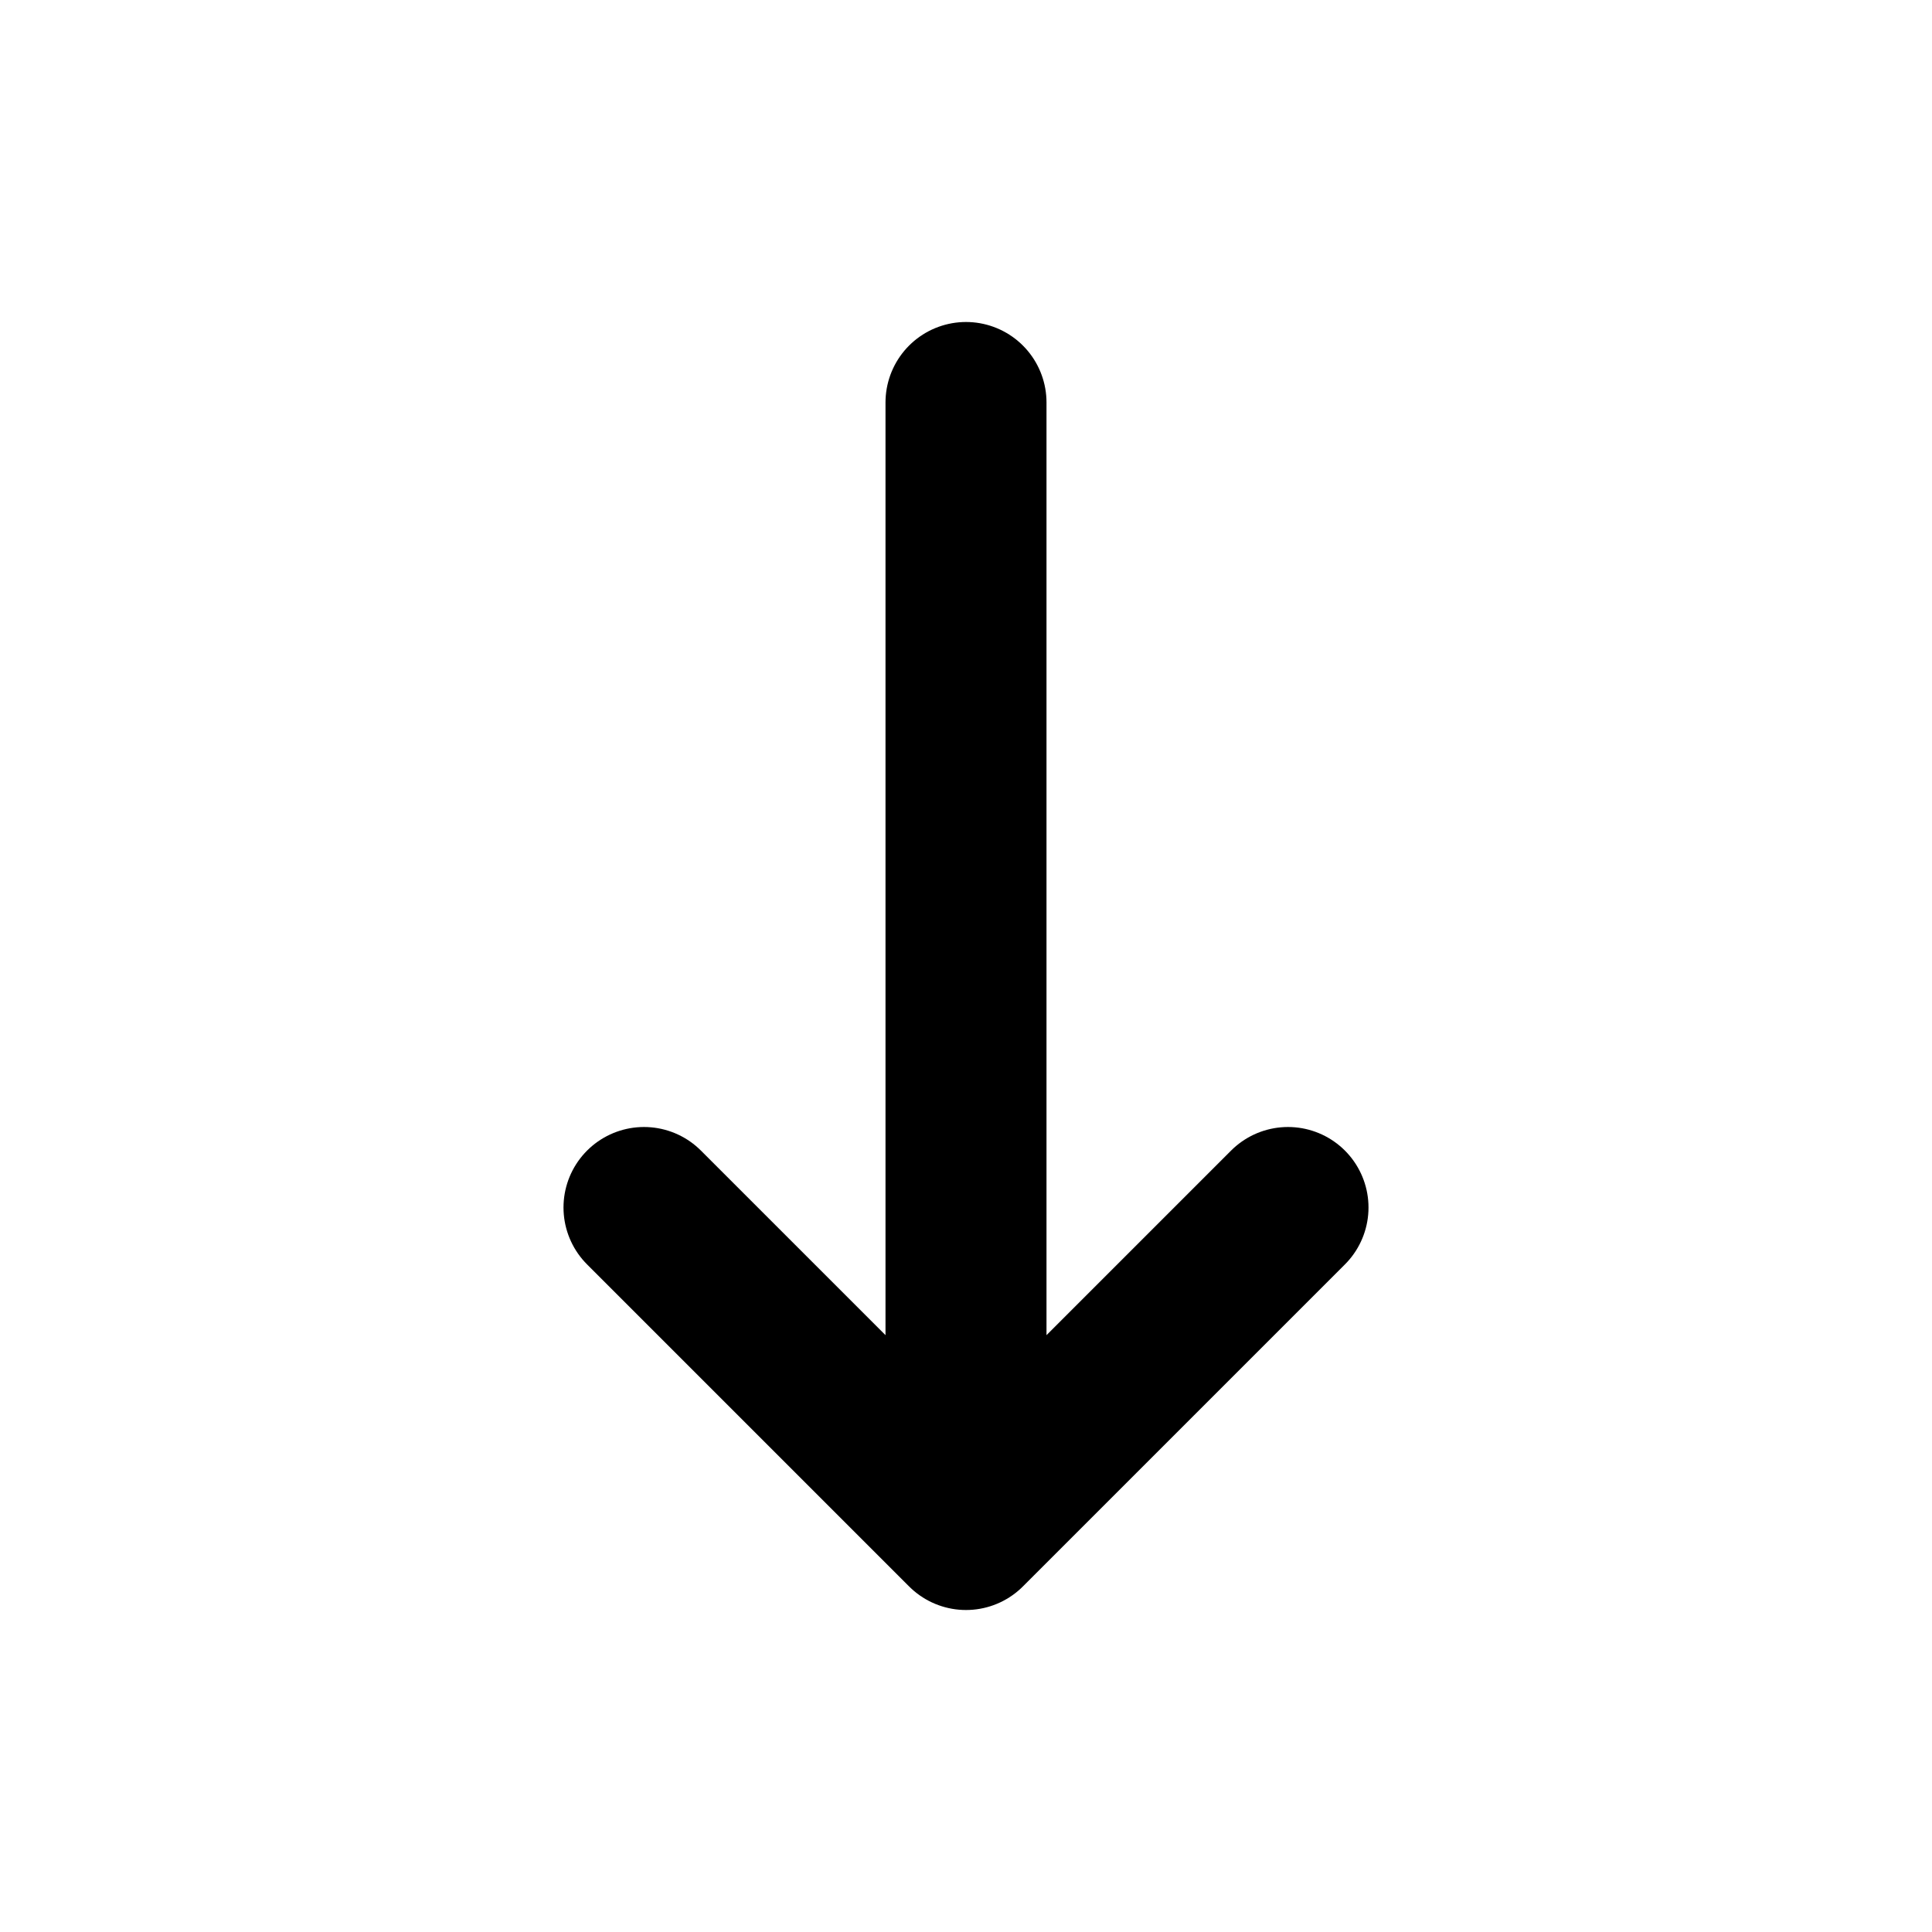
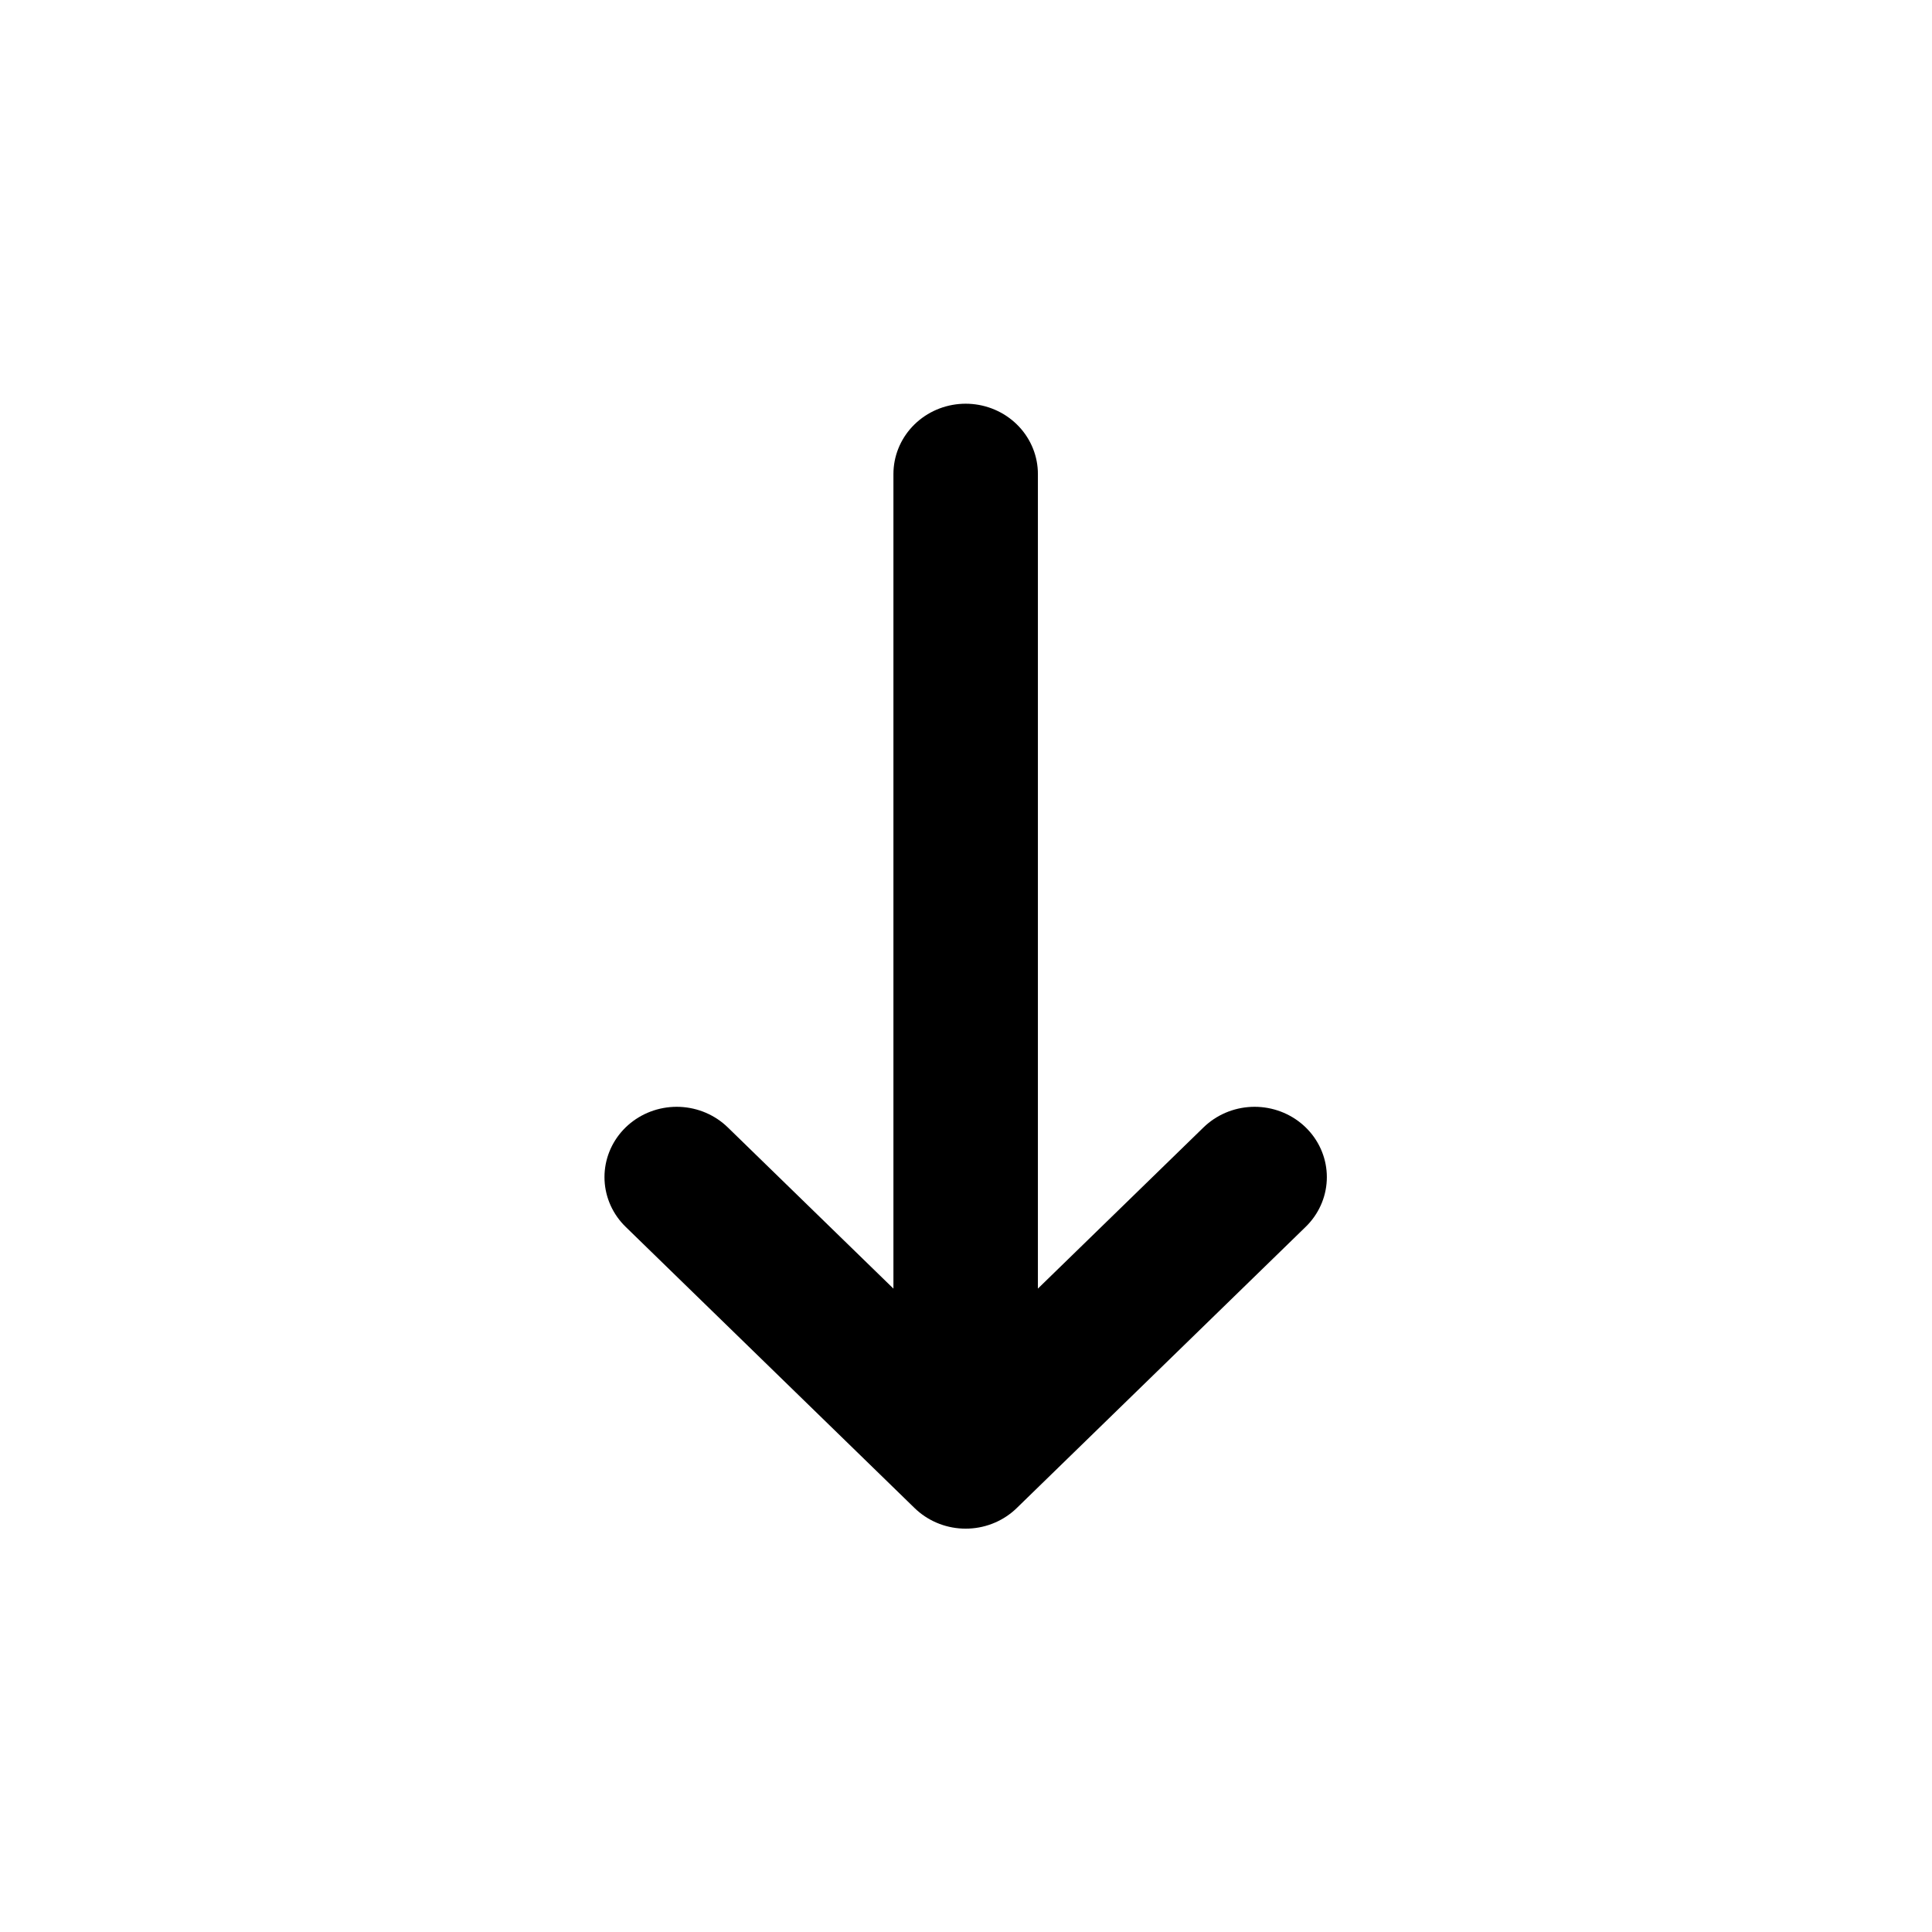
<svg xmlns="http://www.w3.org/2000/svg" height="48" width="48" version="1.1" viewBox="0 0 48 48">
-   <g transform="translate(0 -1004.4)">
-     <g transform="matrix(0 -1 1 0 -1004.4 1052.4)">
-       <path stroke-linejoin="round" d="m10 1028.4h28m-20-8l-8 8 8 8" stroke="#000" stroke-linecap="round" stroke-width="4" fill="none" />
+   <g transform="matrix(.89735 0 0 .8734 2.4552 -874.2)">
+     <g transform="matrix(0,-1,1,0,-1004.4,1052.4)">
+       <path stroke-linejoin="round" d="m10 1028.4h28m-20-8-8 8 8 8" stroke="#000000" stroke-linecap="round" stroke-width="4" fill="none" />
    </g>
  </g>
</svg>
